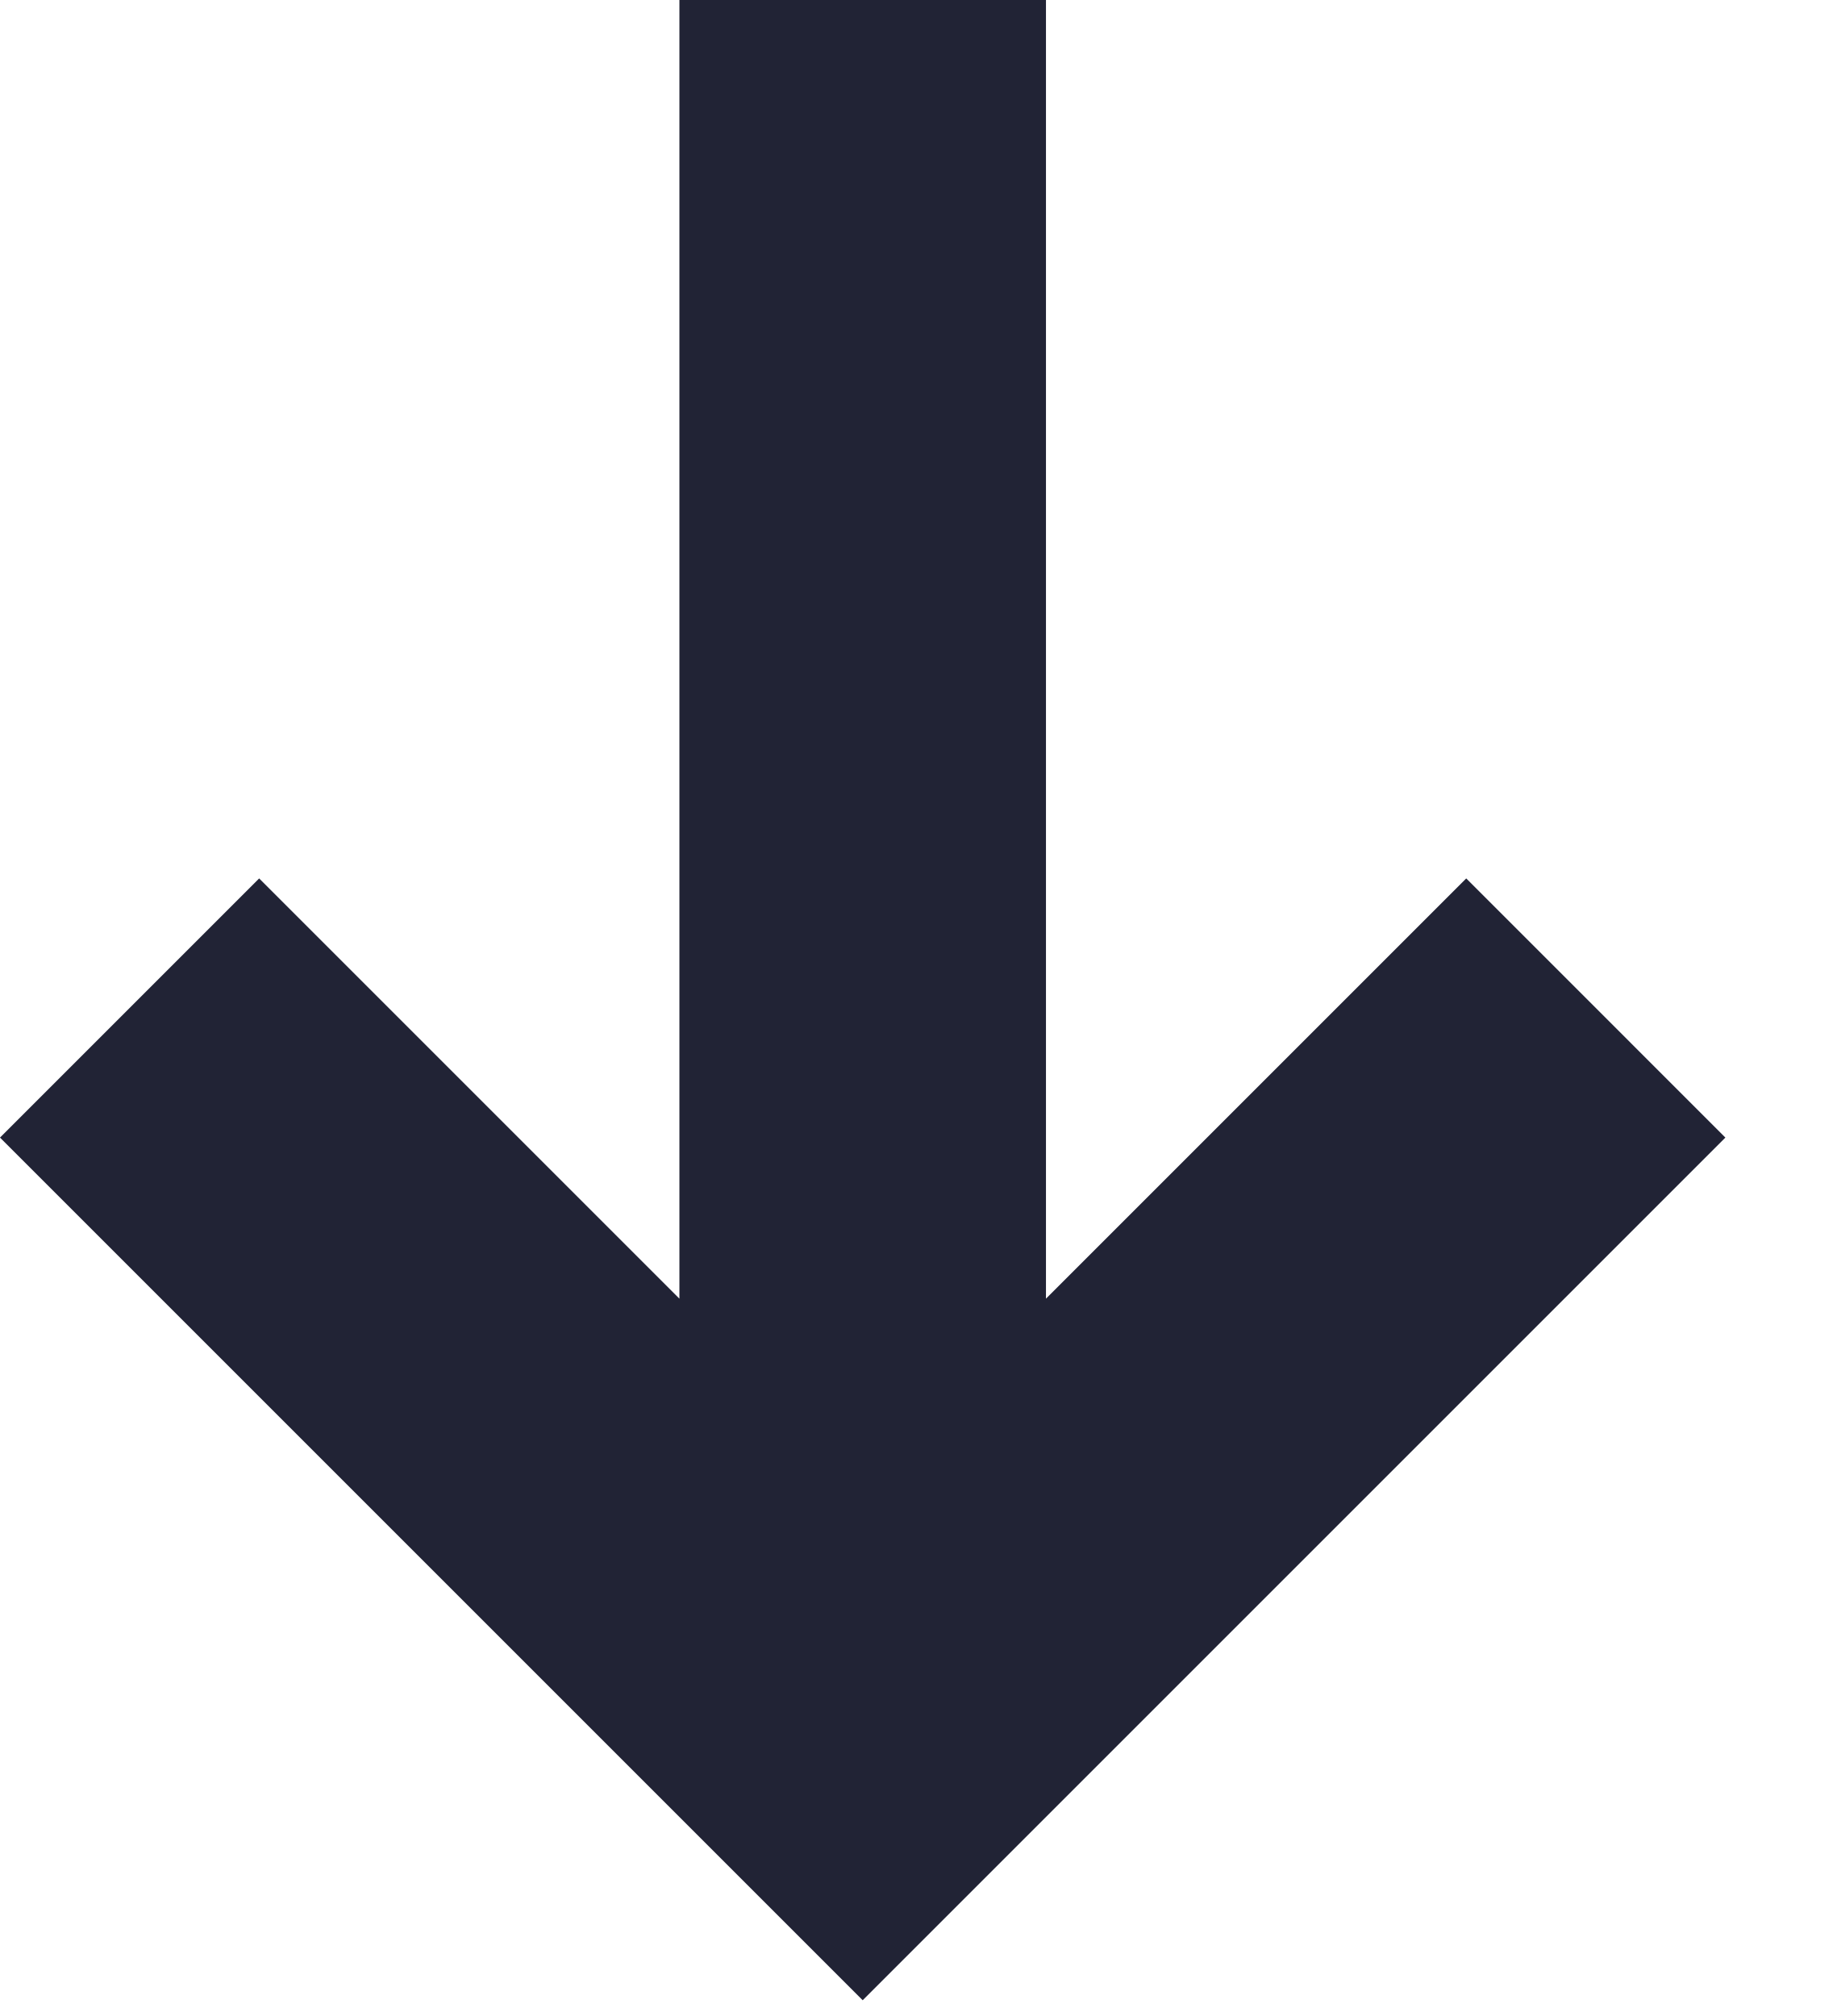
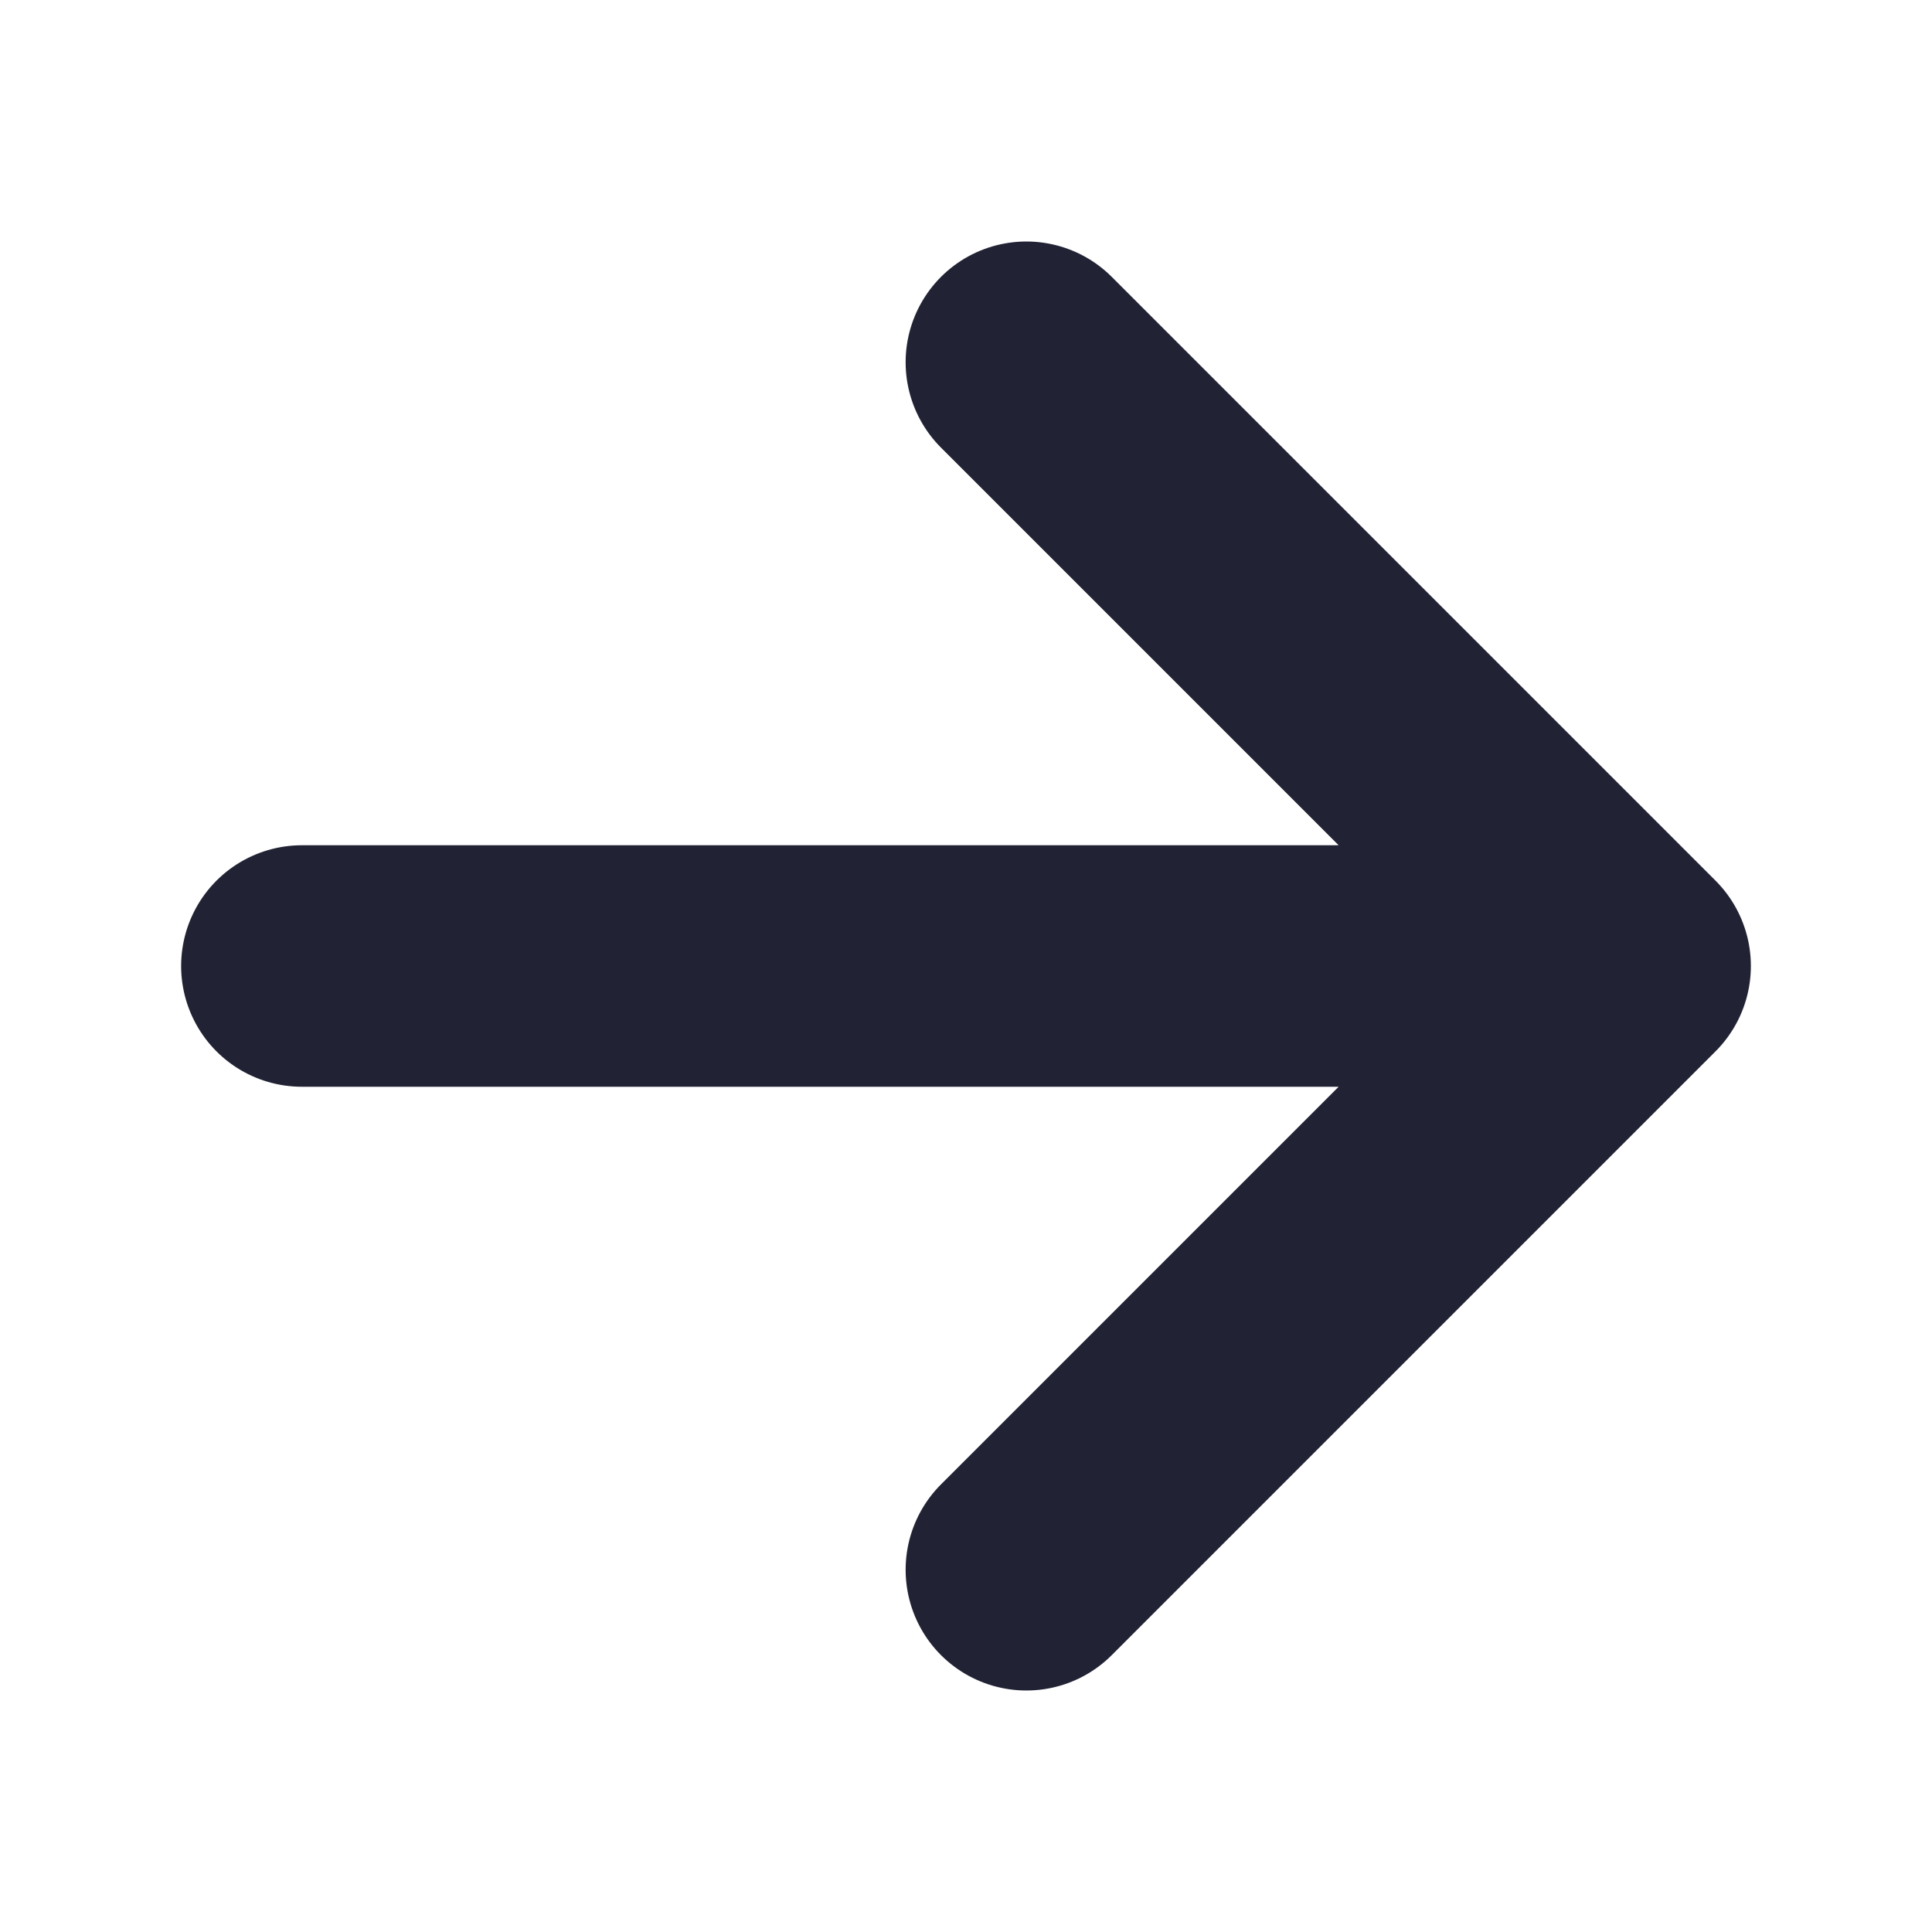
- <svg xmlns="http://www.w3.org/2000/svg" width="10" height="11" viewBox="0 0 10 11" fill="none">
-   <path fill-rule="evenodd" clip-rule="evenodd" d="M5.707 0V7.086L8 4.793L9.414 6.207L4.707 10.914L0 6.207L1.414 4.793L3.707 7.086V0H5.707Z" fill="#212335" />
+ <svg xmlns="http://www.w3.org/2000/svg" width="16" height="16" viewBox="0 0 16 16" fill="none">
+   <path d="M2.5 8H13.5M8.5 3L13.5 8L8.5 13" stroke="#212335" stroke-width="2" stroke-linecap="round" stroke-linejoin="round" />
</svg>
